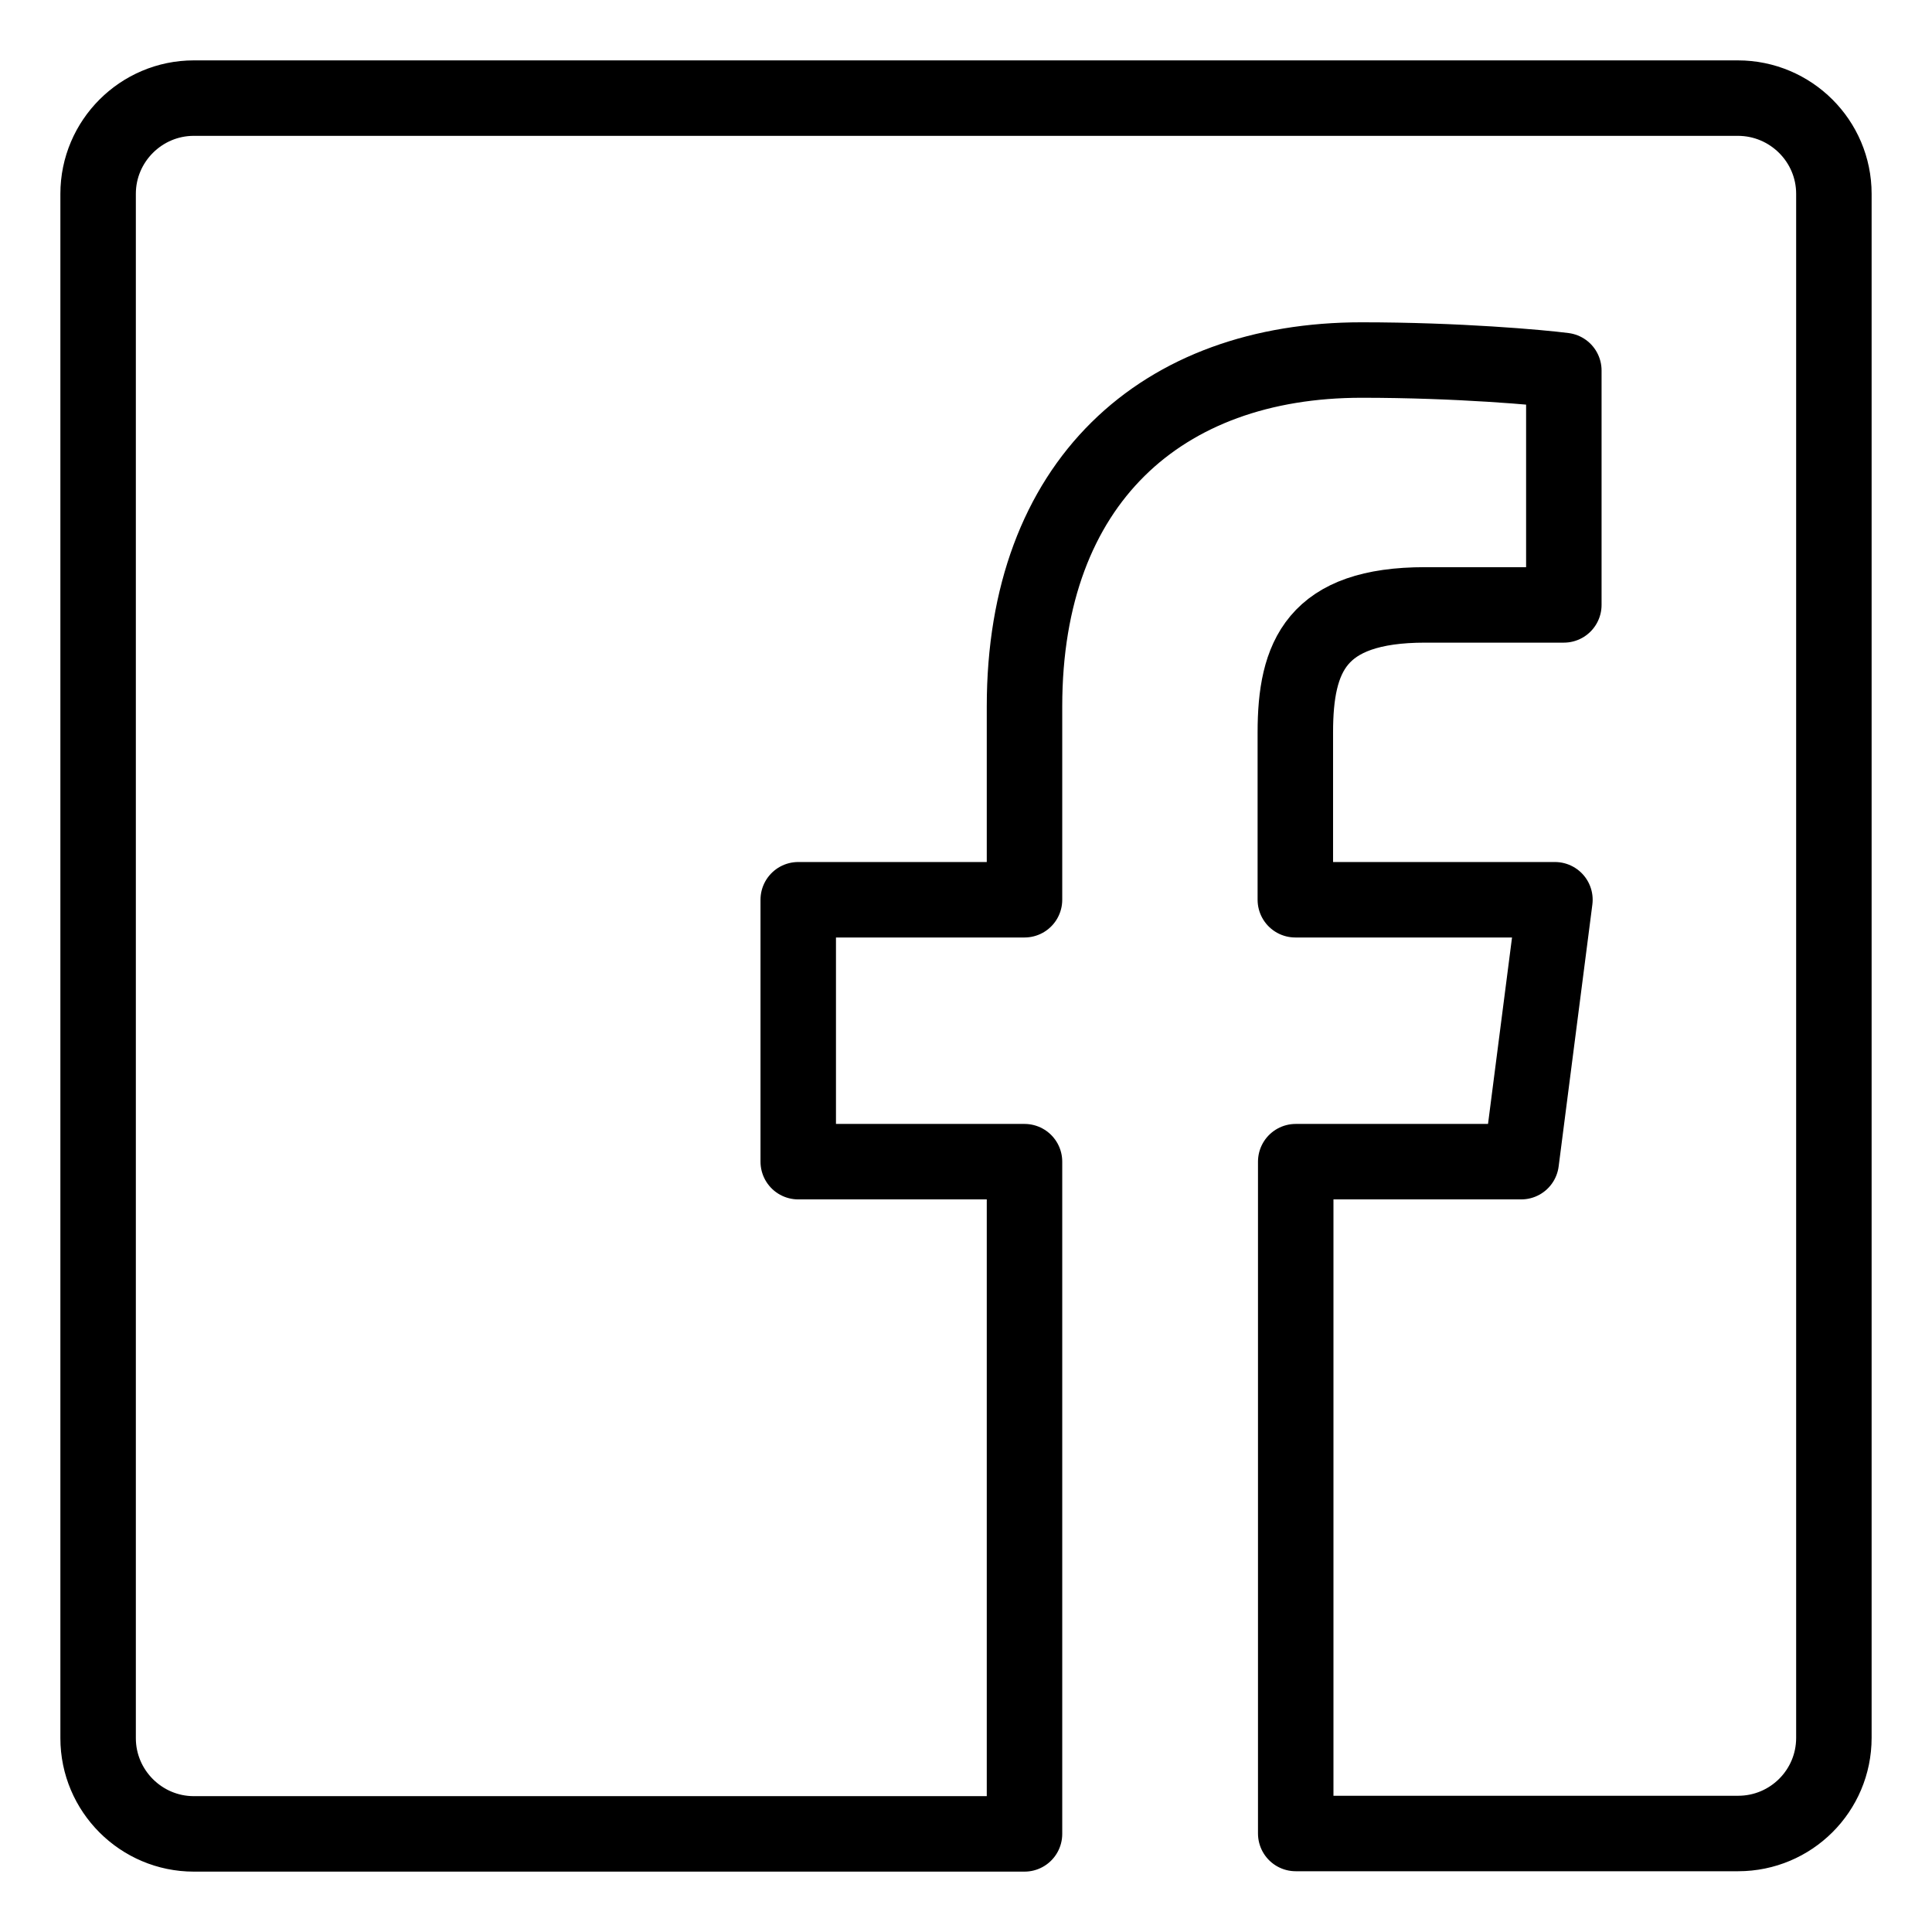
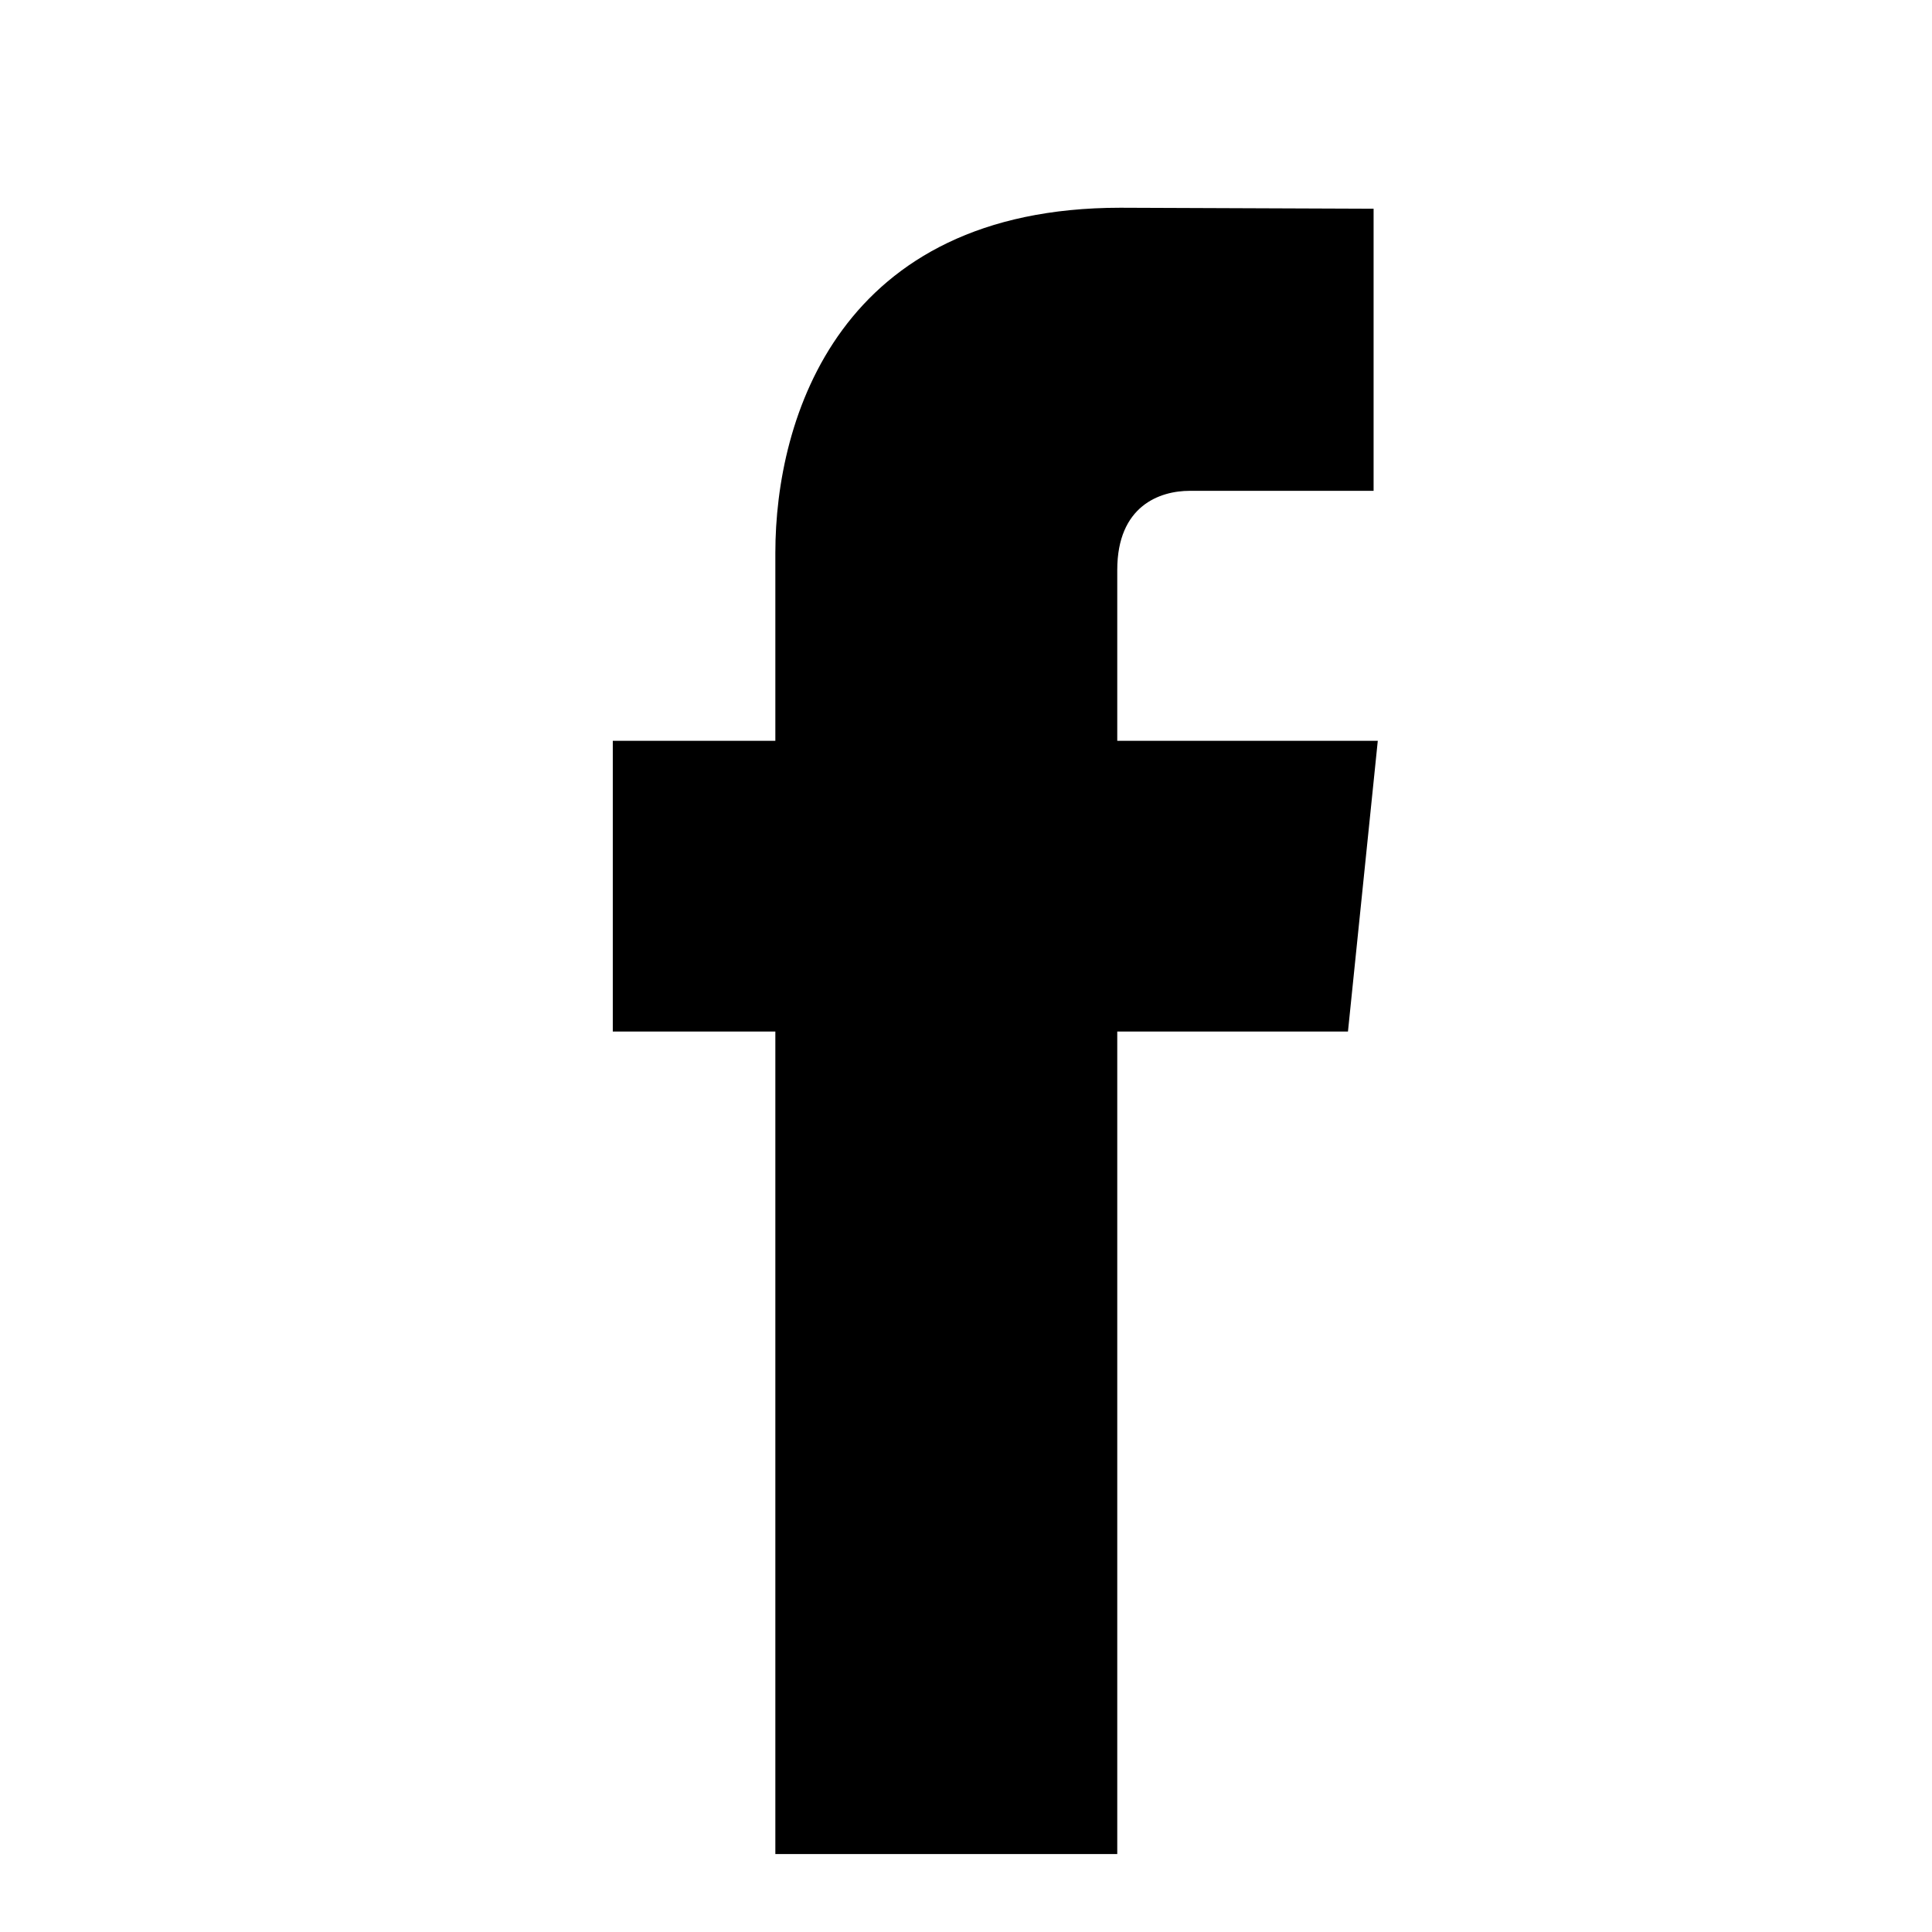
- <svg xmlns="http://www.w3.org/2000/svg" height="512px" style="enable-background:new 0 0 512 512;" version="1.1" viewBox="0 0 512 512" width="512px" xml:space="preserve">
-   <g id="comp_x5F_121-facebook">
-     <g>
-       <path d="    M485.998,51.363v409.173c0,14.065-11.396,25.36-25.36,25.36H343.38V307.853h59.757l8.935-69.41h-68.795v-44.357    c0-20.125,5.545-33.78,34.397-33.78h36.759V98.184c-6.367-0.821-28.134-2.771-53.599-2.771c-52.981,0-89.33,32.343-89.33,91.794    v51.236h-59.963v69.41h59.963v178.146H51.364c-13.965,0-25.362-11.397-25.362-25.362V51.363c0-13.965,11.397-25.362,25.362-25.362    h409.171C474.603,26.001,485.998,37.398,485.998,51.363z" style="fill:none;stroke:#000000;stroke-width:20;stroke-linecap:round;stroke-linejoin:round;stroke-miterlimit:10;" />
-     </g>
-   </g>
-   <g id="Layer_1" />
+ <svg xmlns="http://www.w3.org/2000/svg" enable-background="new 0 0 56.693 56.693" height="56.693px" id="Layer_1" version="1.1" viewBox="0 0 56.693 56.693" width="56.693px" xml:space="preserve">
+   <path d="M40.43,21.739h-7.645v-5.014c0-1.883,1.248-2.322,2.127-2.322c0.877,0,5.395,0,5.395,0V6.125l-7.43-0.029  c-8.248,0-10.125,6.174-10.125,10.125v5.518h-4.77v8.53h4.77c0,10.947,0,24.137,0,24.137h10.033c0,0,0-13.32,0-24.137h6.77  L40.43,21.739z" />
</svg>
